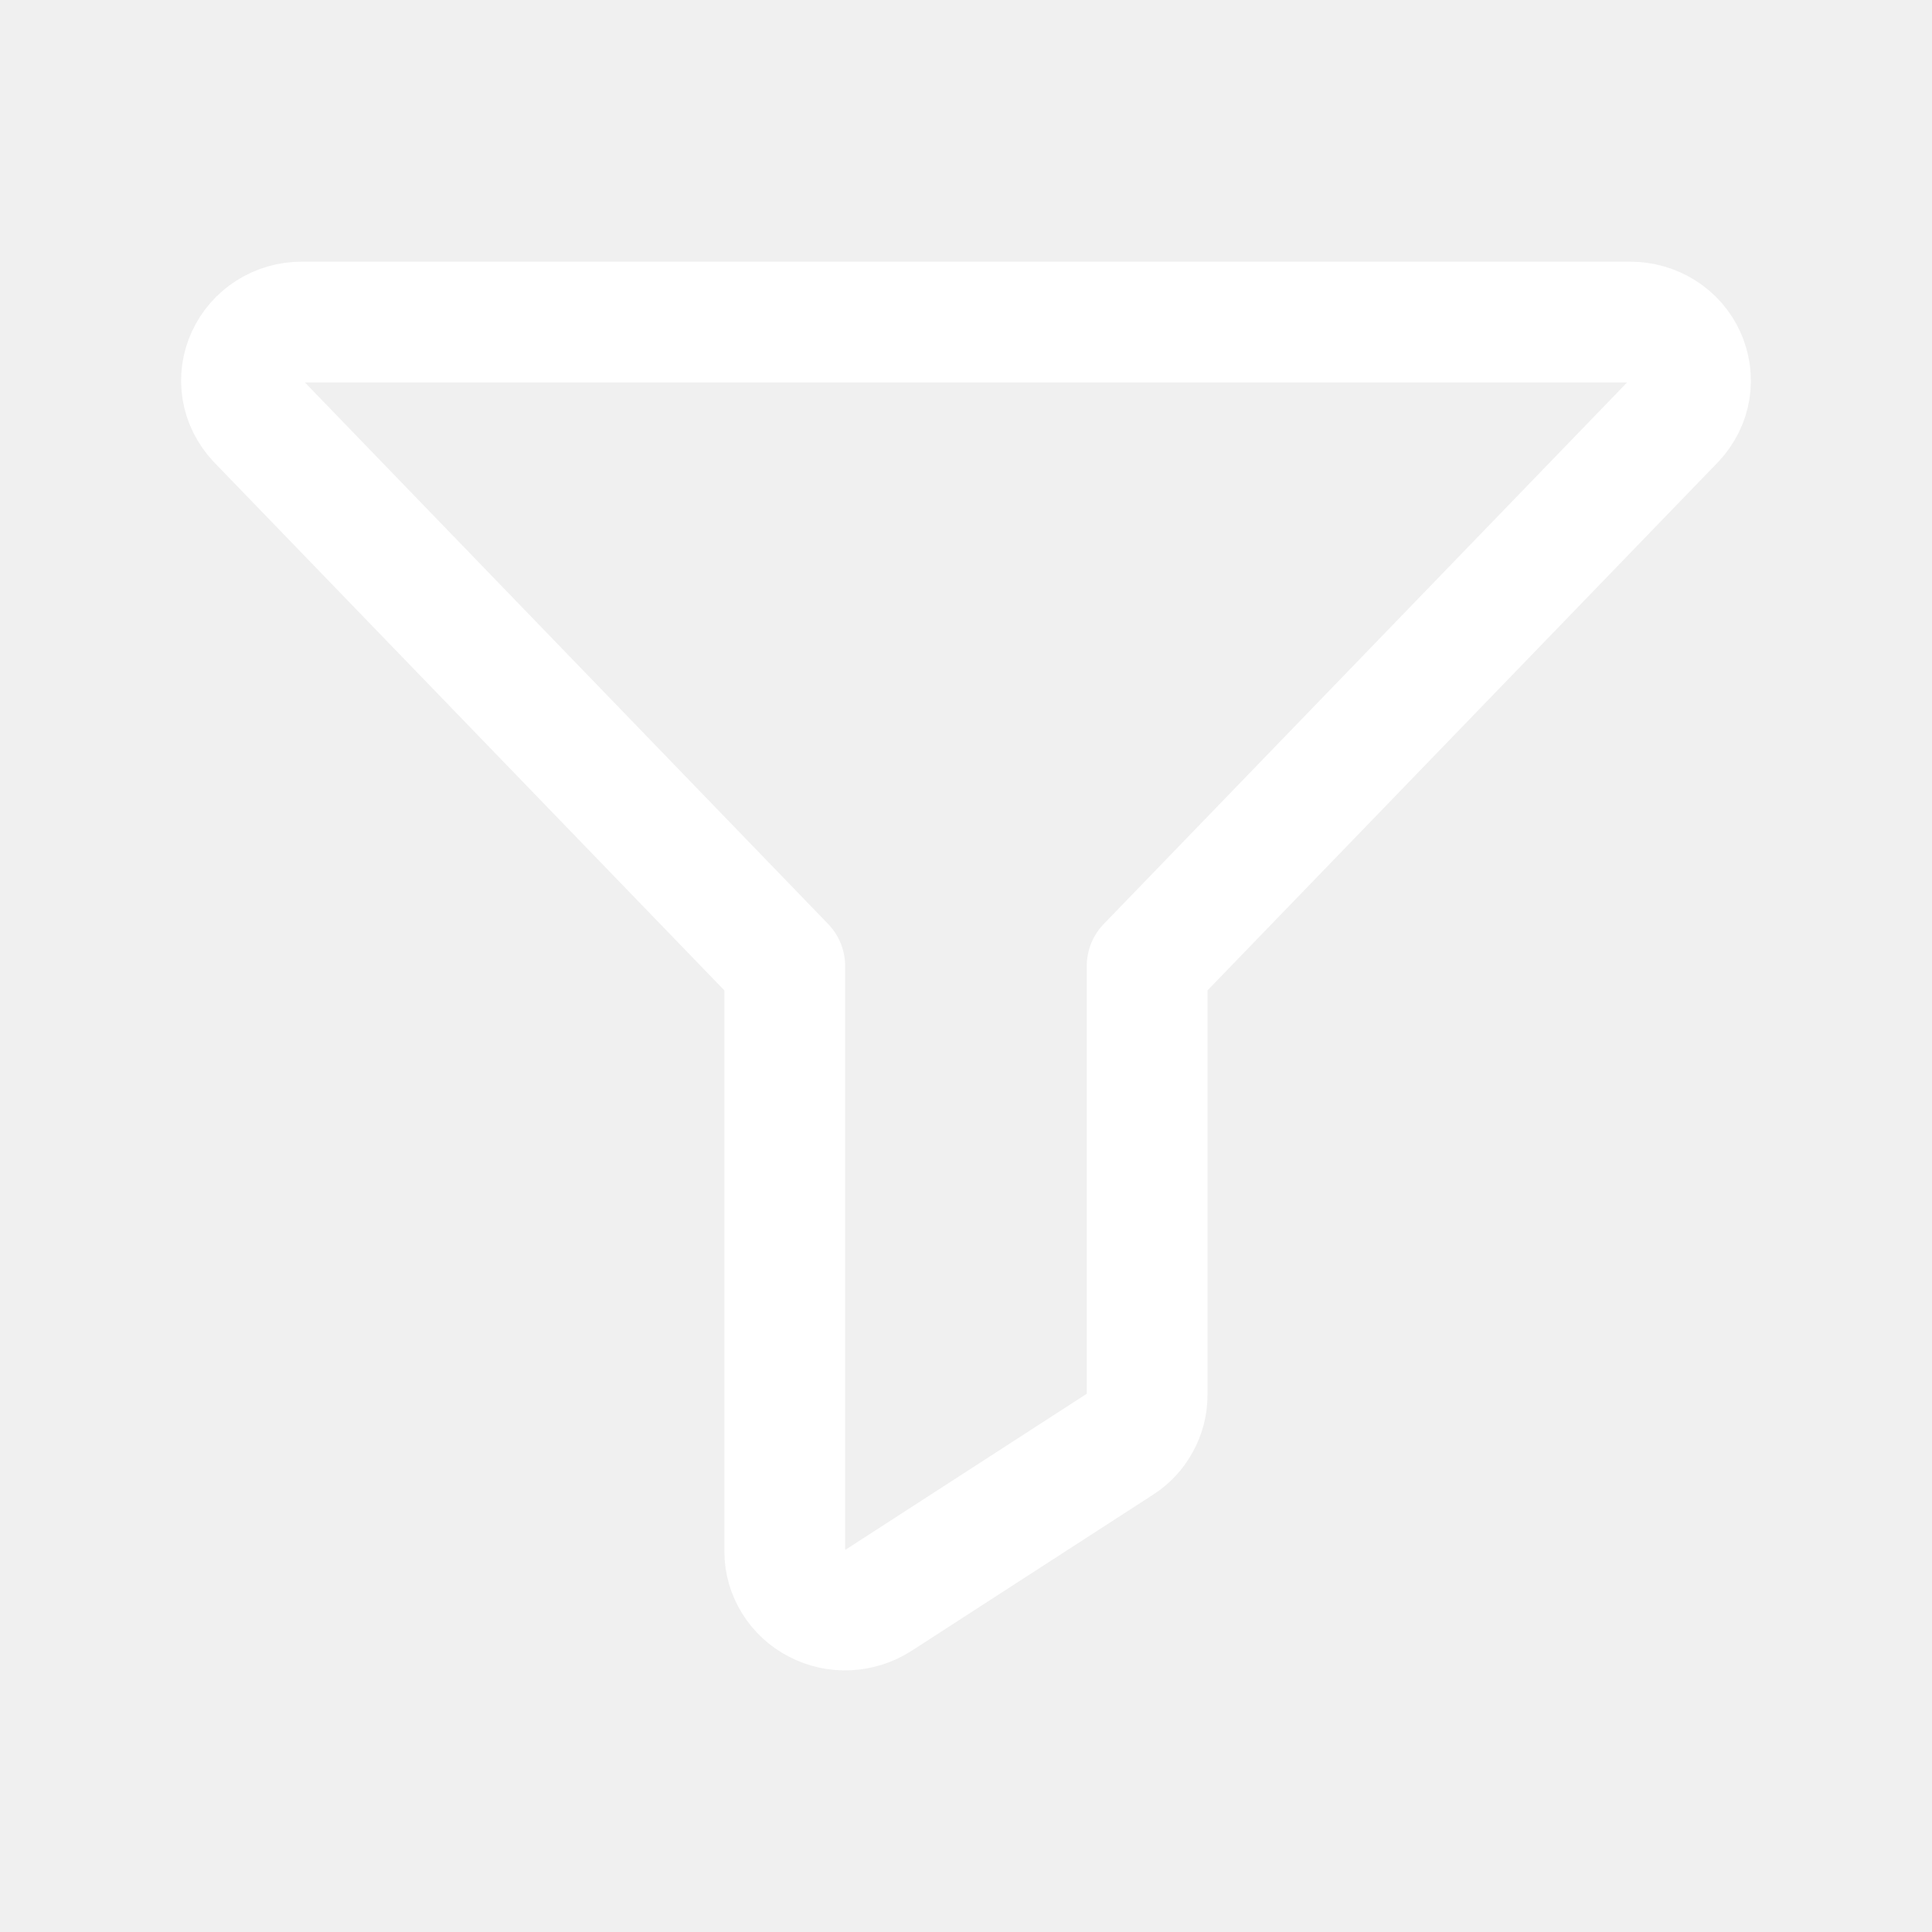
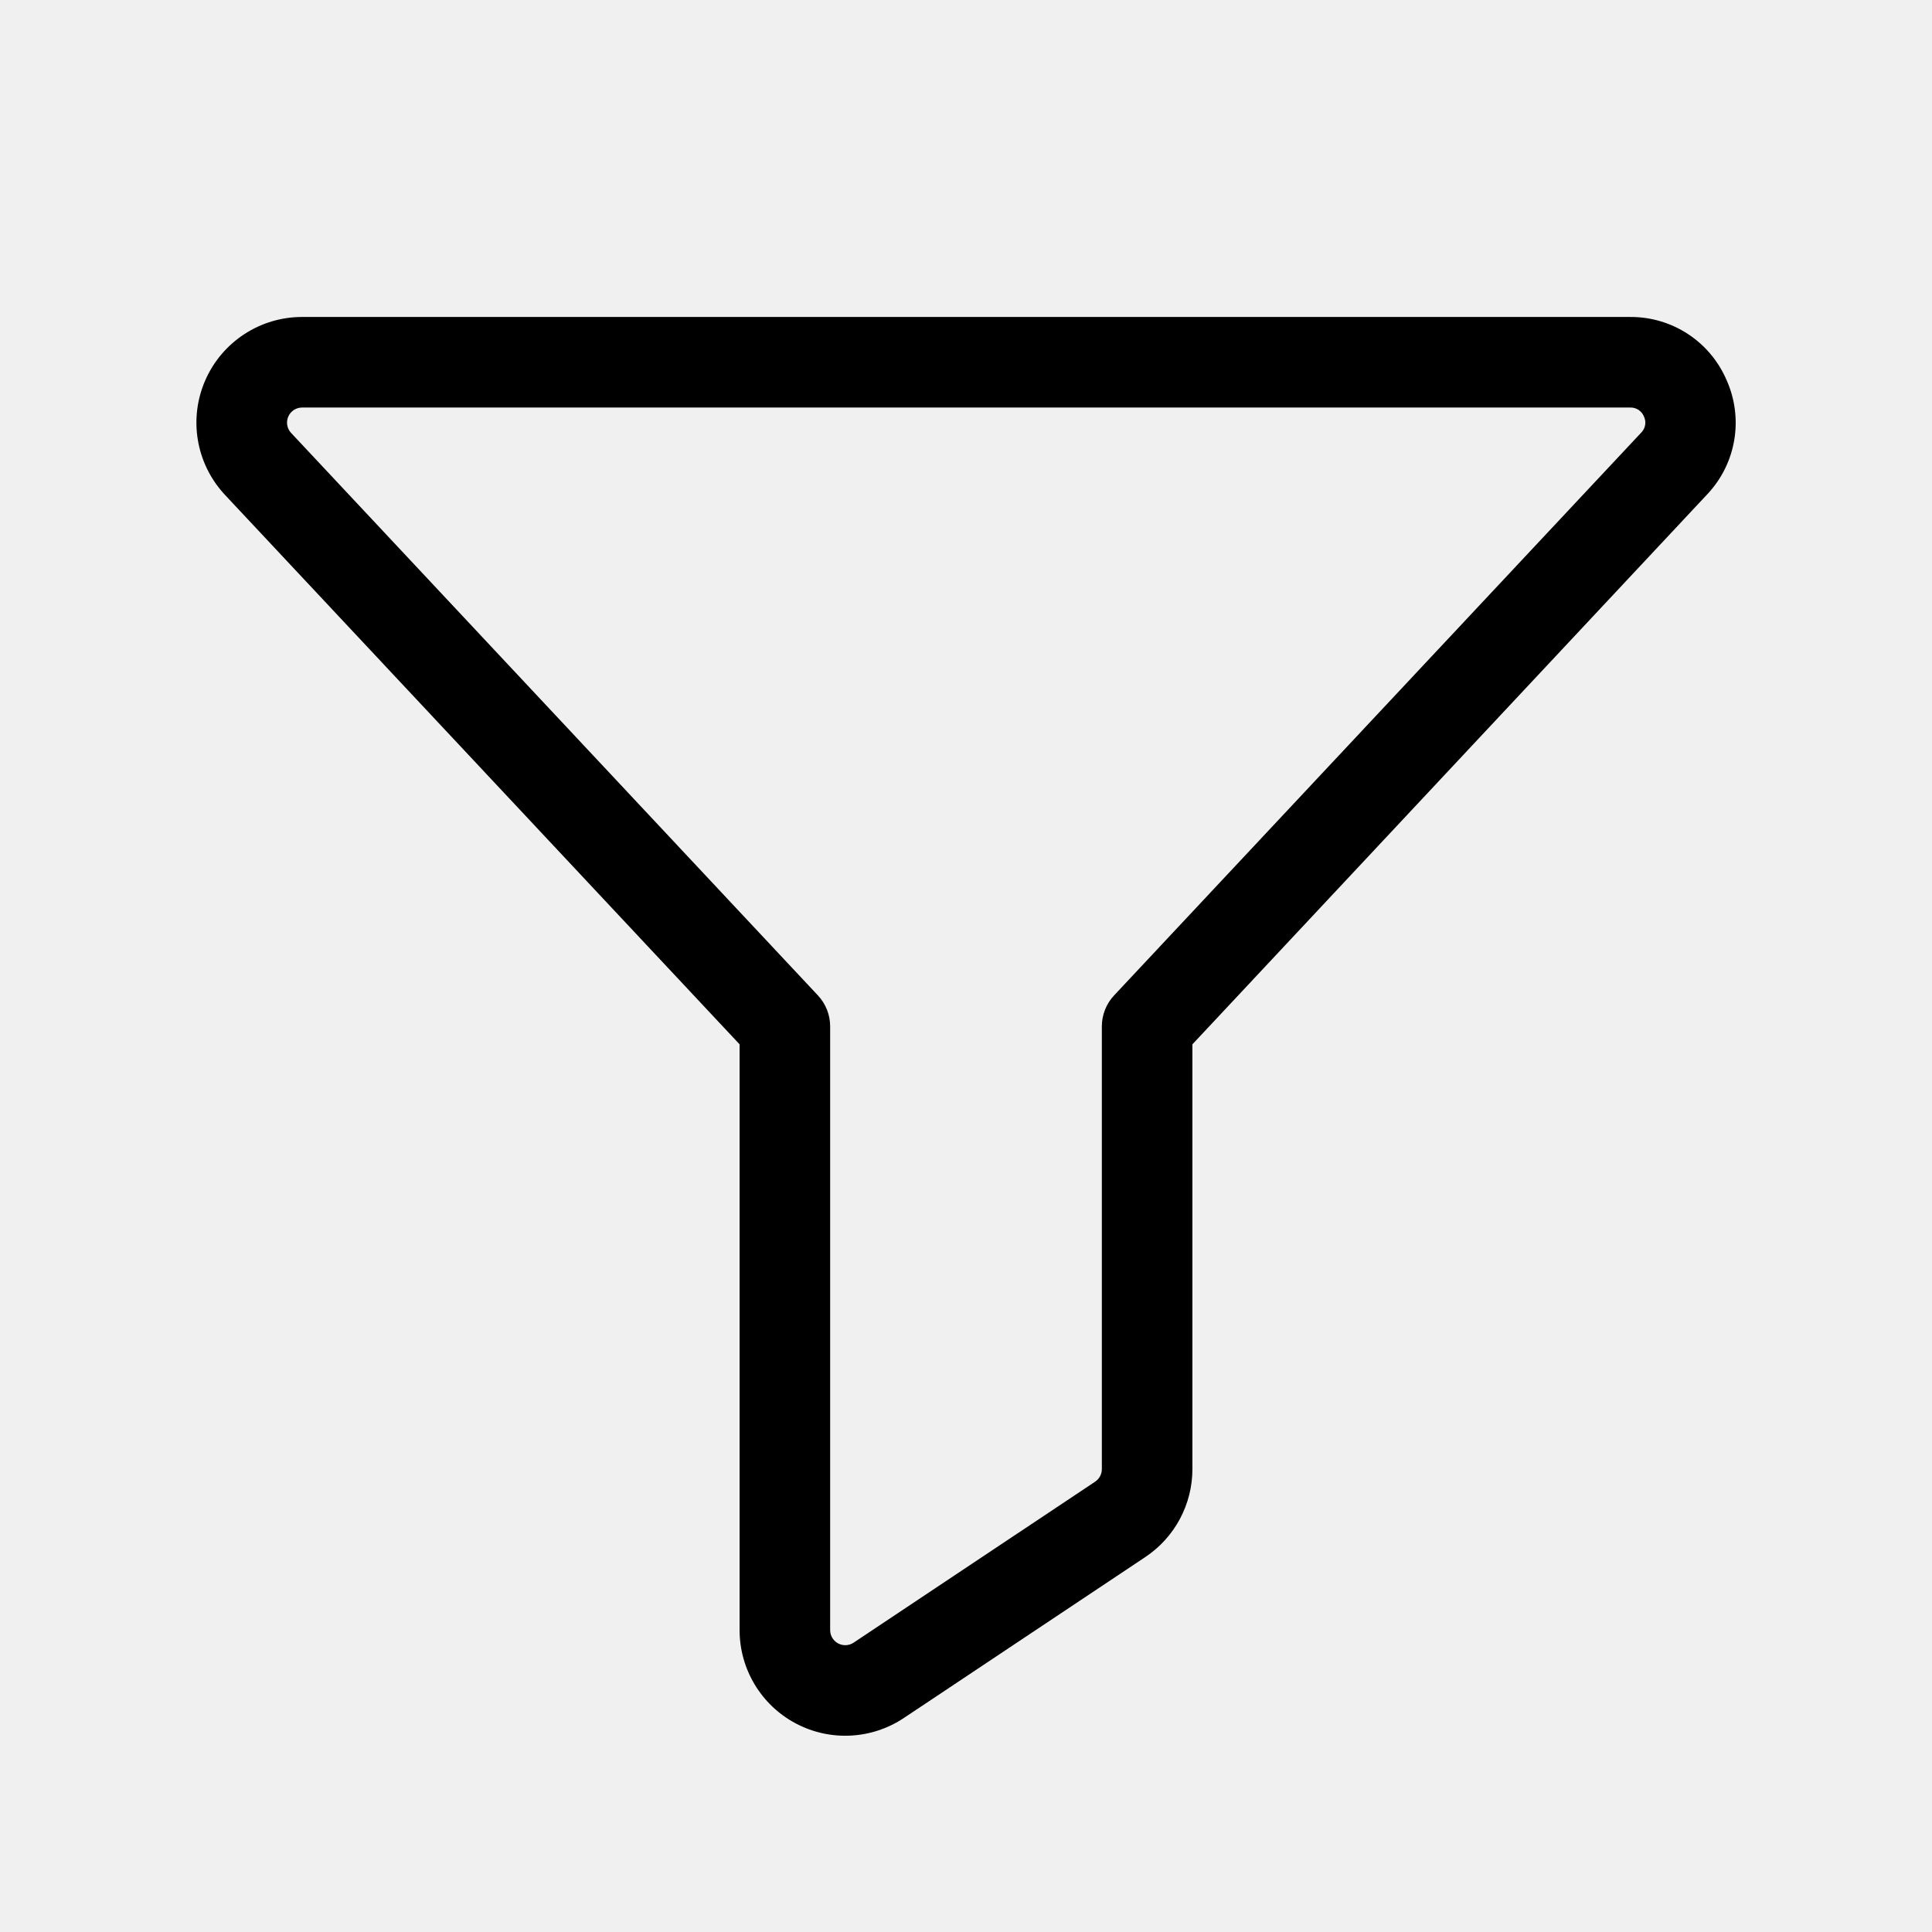
- <svg xmlns="http://www.w3.org/2000/svg" width="16" height="16" viewBox="0 0 16 16" fill="none">
-   <path d="M2.13 3.478C2.065 3.408 2.022 3.322 2.006 3.229C1.991 3.137 2.003 3.042 2.043 2.956C2.082 2.87 2.145 2.797 2.226 2.746C2.307 2.694 2.402 2.667 2.499 2.667H13.5C13.597 2.667 13.692 2.694 13.773 2.745C13.854 2.796 13.918 2.869 13.957 2.955C13.996 3.041 14.009 3.136 13.994 3.229C13.978 3.322 13.935 3.408 13.87 3.478L9.5 8V11.555C9.5 11.635 9.479 11.714 9.44 11.784C9.402 11.855 9.346 11.915 9.277 11.959L7.277 13.252C7.202 13.3 7.114 13.328 7.024 13.333C6.933 13.337 6.844 13.318 6.764 13.276C6.684 13.235 6.617 13.173 6.571 13.098C6.524 13.023 6.499 12.937 6.499 12.849V8L2.13 3.478Z" stroke="white" stroke-linecap="round" stroke-linejoin="round" />
+ <svg xmlns="http://www.w3.org/2000/svg" width="32" height="32" fill="#000000" viewBox="0 0 256 256">
+   <path d="M228.77,50.34A13.8,13.8,0,0,0,216,42H40A14,14,0,0,0,29.67,65.42l.06.07L98,138.38V216a14,14,0,0,0,21.77,11.64l32-21.33A14,14,0,0,0,158,194.66V138.38l68.33-73A13.82,13.82,0,0,0,228.77,50.34Zm-11.26,6.94L147.62,131.9A6,6,0,0,0,146,136v58.66a2,2,0,0,1-.89,1.67l-32,21.33A2,2,0,0,1,110,216V136a6,6,0,0,0-1.62-4.1L38.53,57.32A2,2,0,0,1,40,54H216a1.9,1.9,0,0,1,1.83,1.19A1.86,1.86,0,0,1,217.51,57.28Z" />
</svg>
